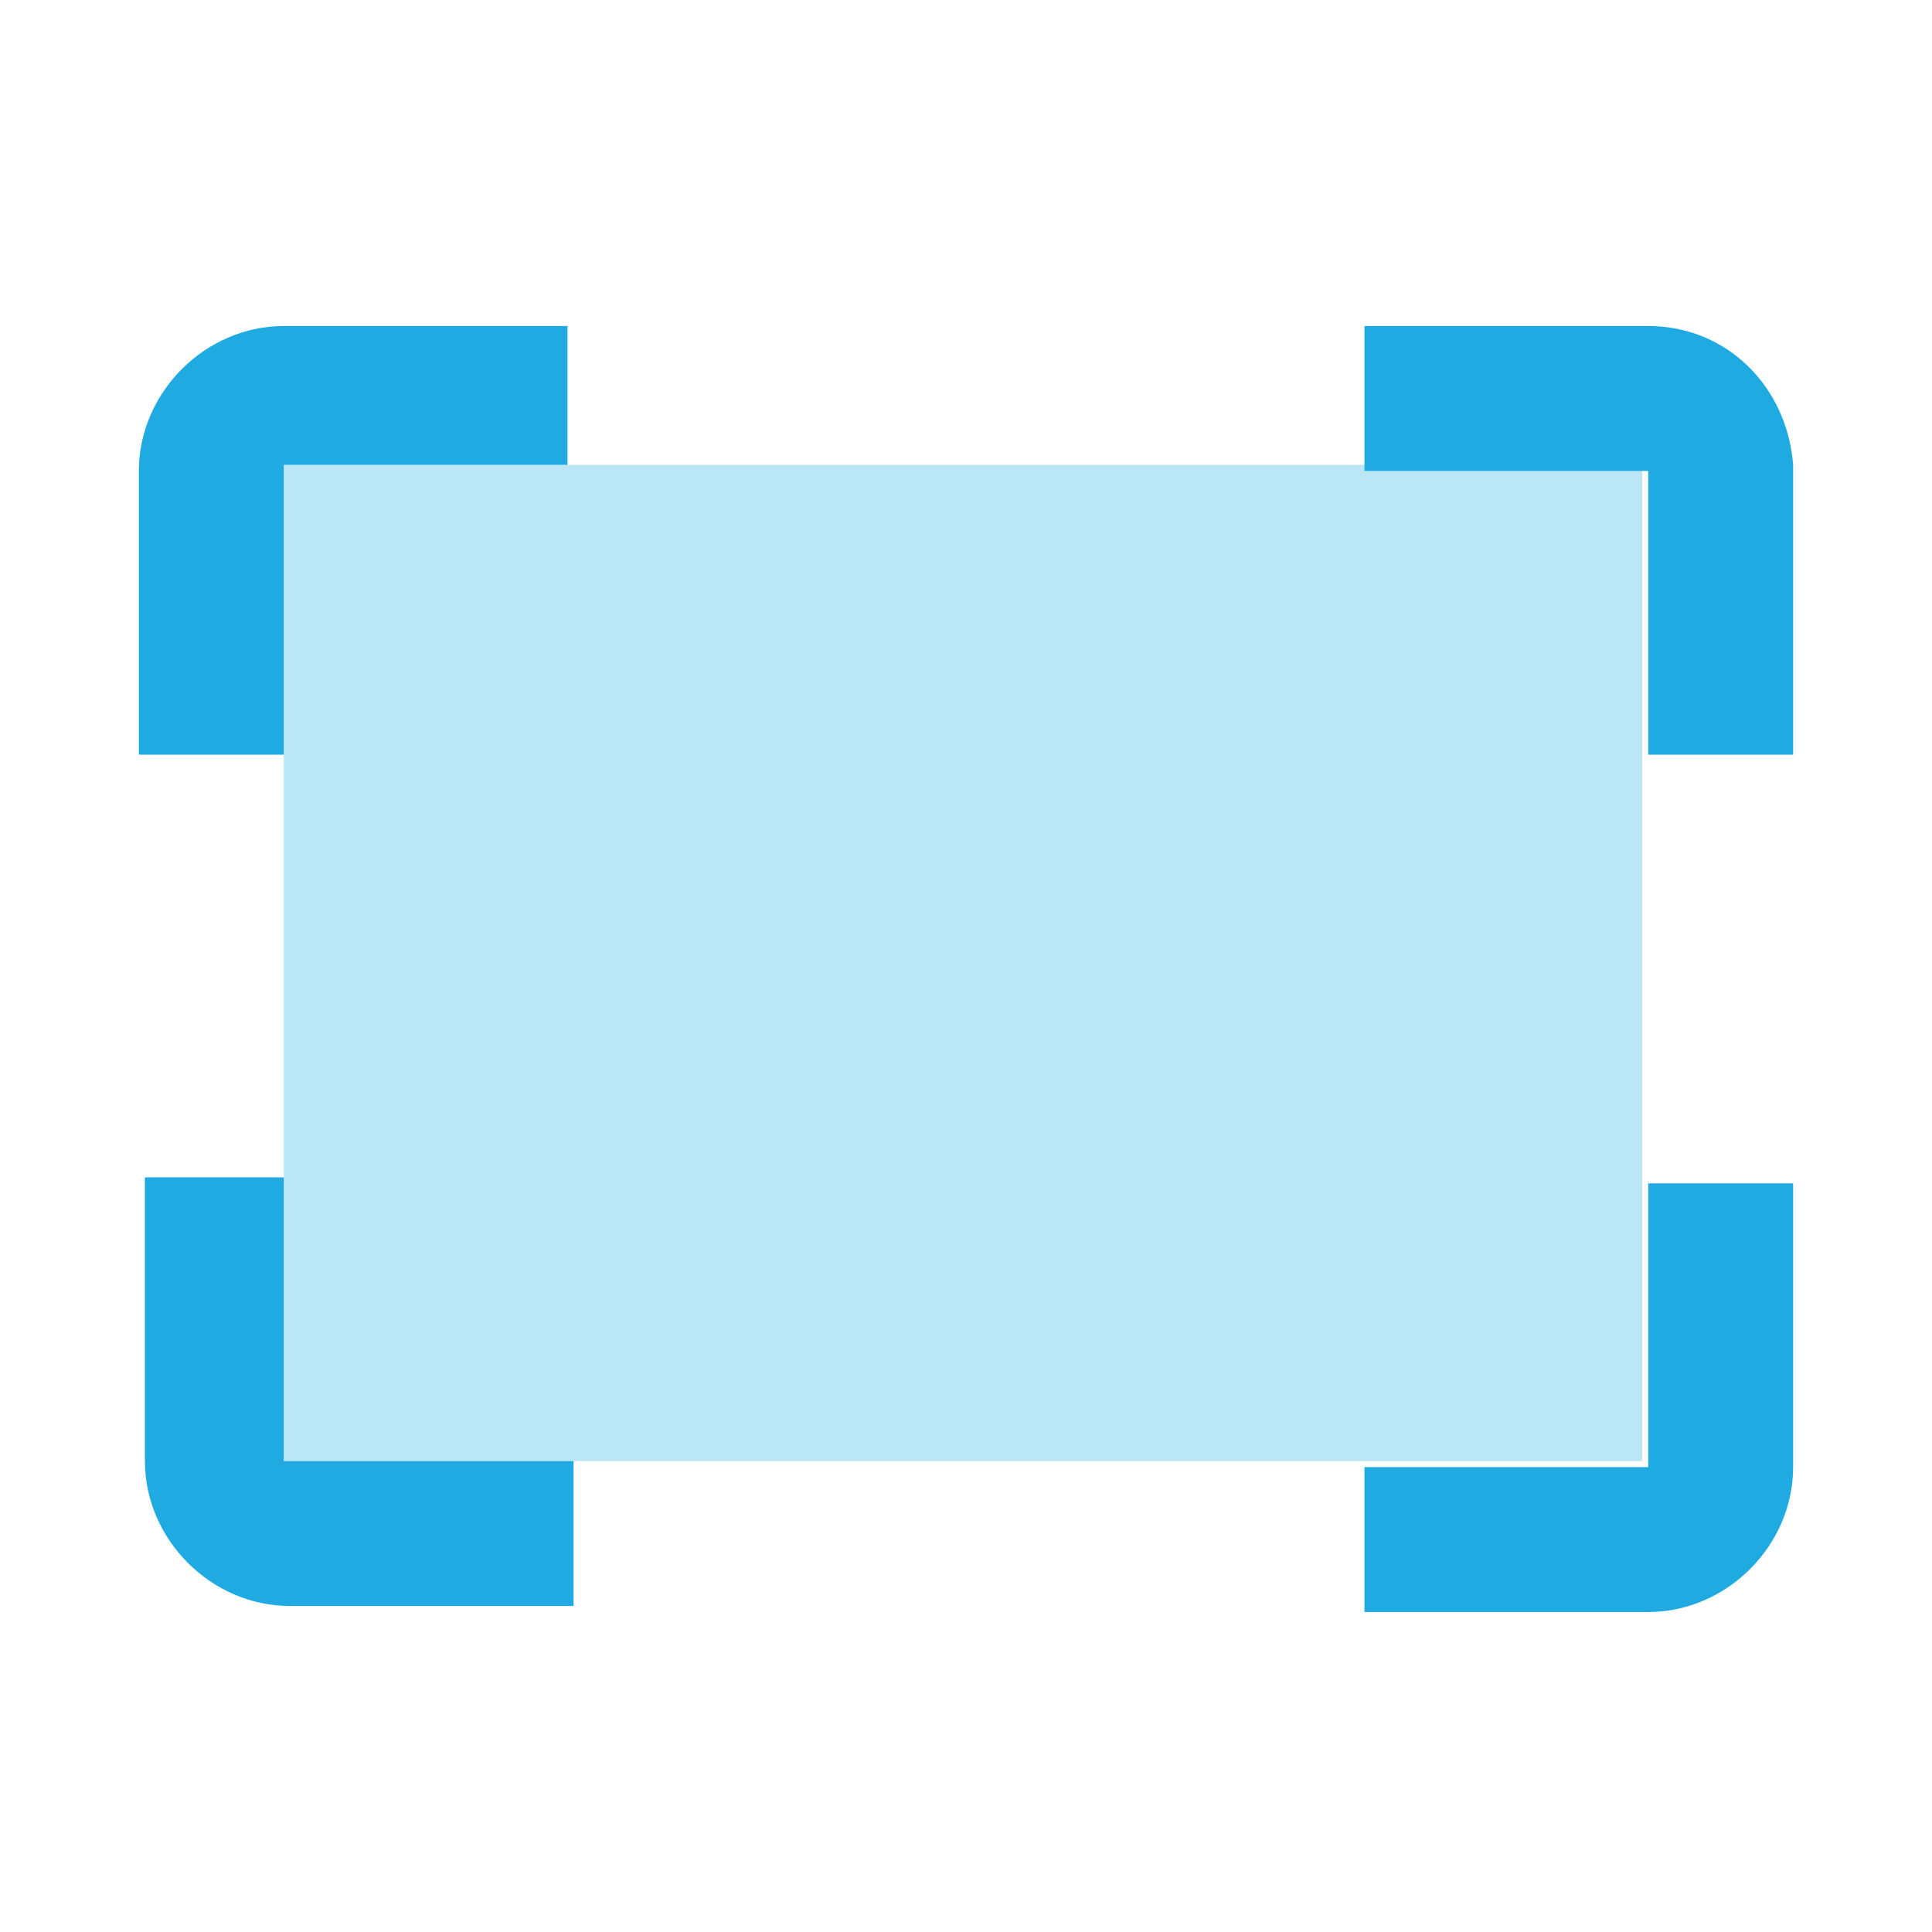
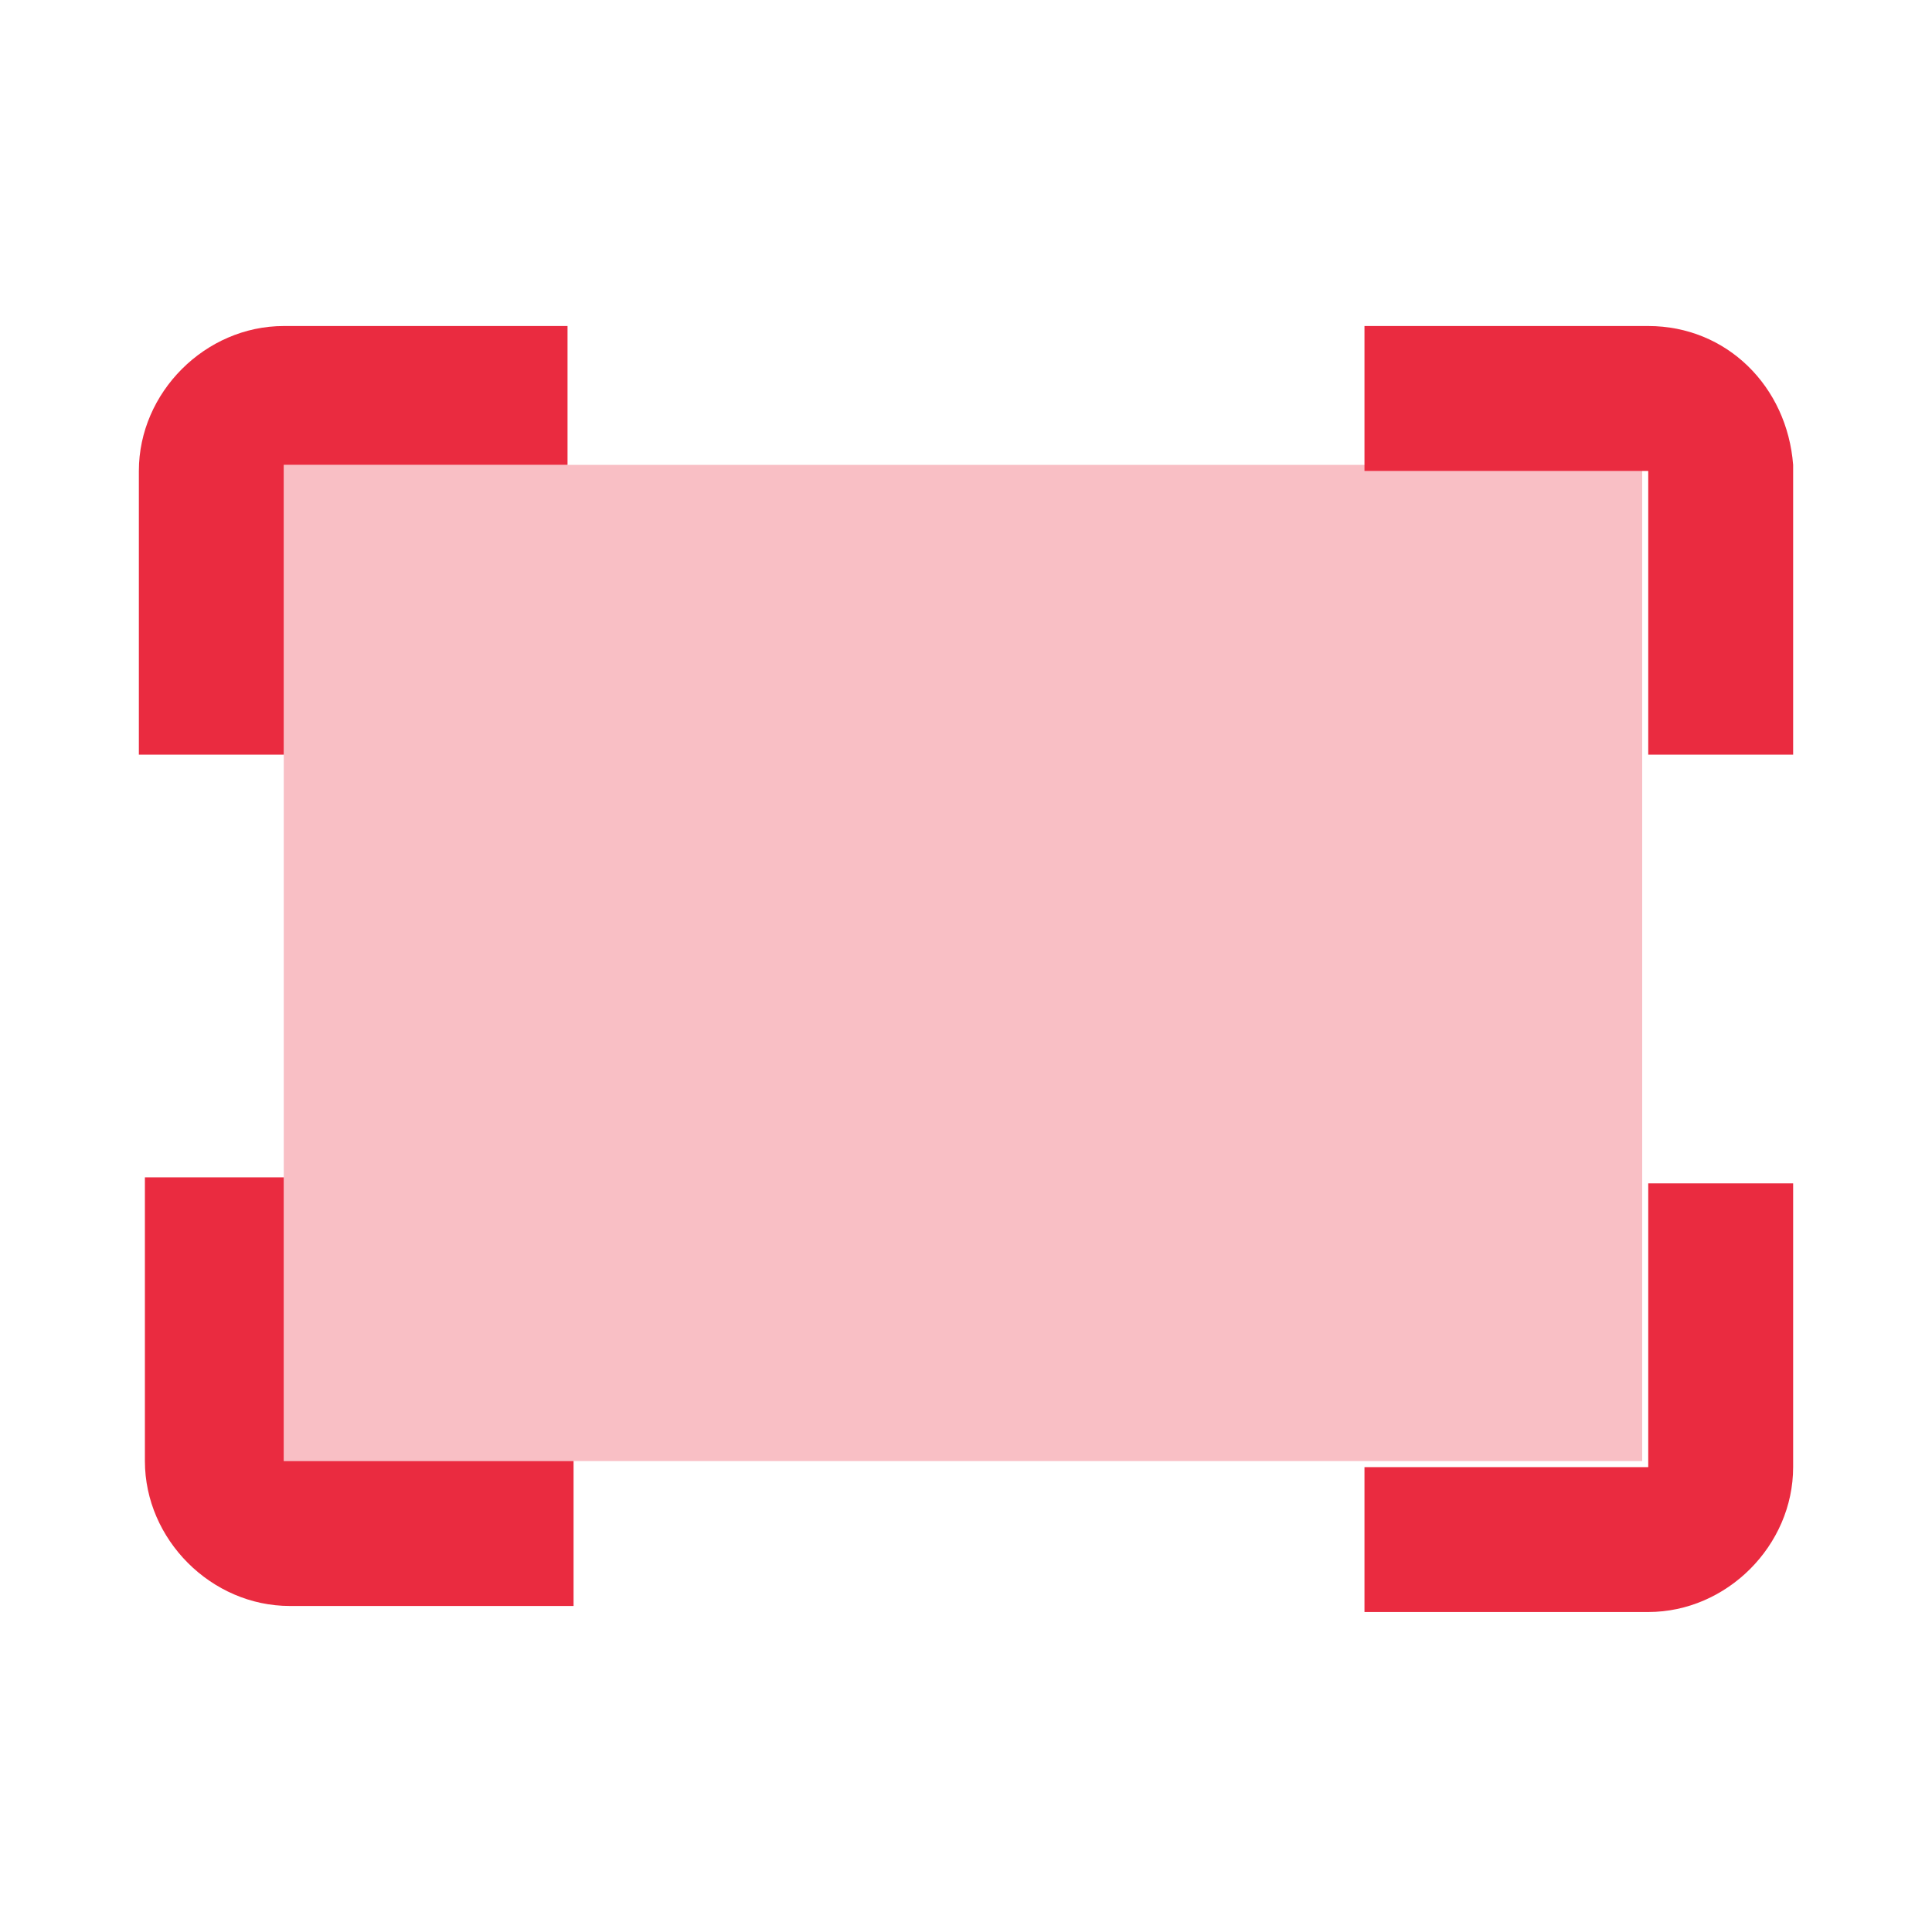
<svg xmlns="http://www.w3.org/2000/svg" version="1.1" id="Layer_1" x="0px" y="0px" viewBox="0 0 32 32" style="enable-background:new 0 0 32 32;" xml:space="preserve">
  <style type="text/css">
	.st0{opacity:0.302;}
- 	.st1{fill:#1FABE2;}
+ 	.st1{fill:#ea2b40;}
</style>
  <g id="Rectangle_19" class="st0">
    <g>
      <rect x="4.7" y="7.7" class="st1" width="22.5" height="16.5" />
    </g>
  </g>
  <g id="Rectangle_6_1_">
    <g>
      <path class="st1" d="M4.7,7.7h4.7V5.4H4.7c-1.3,0-2.4,1.1-2.4,2.4v4.7h2.4V7.7z" />
    </g>
  </g>
  <g id="Rectangle_6_copy_1_">
    <g>
      <path class="st1" d="M4.7,19.5H2.4v4.7c0,1.3,1.1,2.4,2.4,2.4h4.7v-2.4H4.7V19.5z" />
    </g>
  </g>
  <g id="Rectangle_6_copy_2_1_">
    <g>
      <path class="st1" d="M27.3,5.4h-4.7v2.4h4.7v4.7h2.4V7.7C29.6,6.4,28.6,5.4,27.3,5.4z" />
    </g>
  </g>
  <g id="Rectangle_6_copy_3_1_">
    <g>
      <path class="st1" d="M27.3,24.3h-4.7v2.4h4.7c1.3,0,2.4-1.1,2.4-2.4v-4.7h-2.4V24.3z" />
    </g>
  </g>
</svg>
